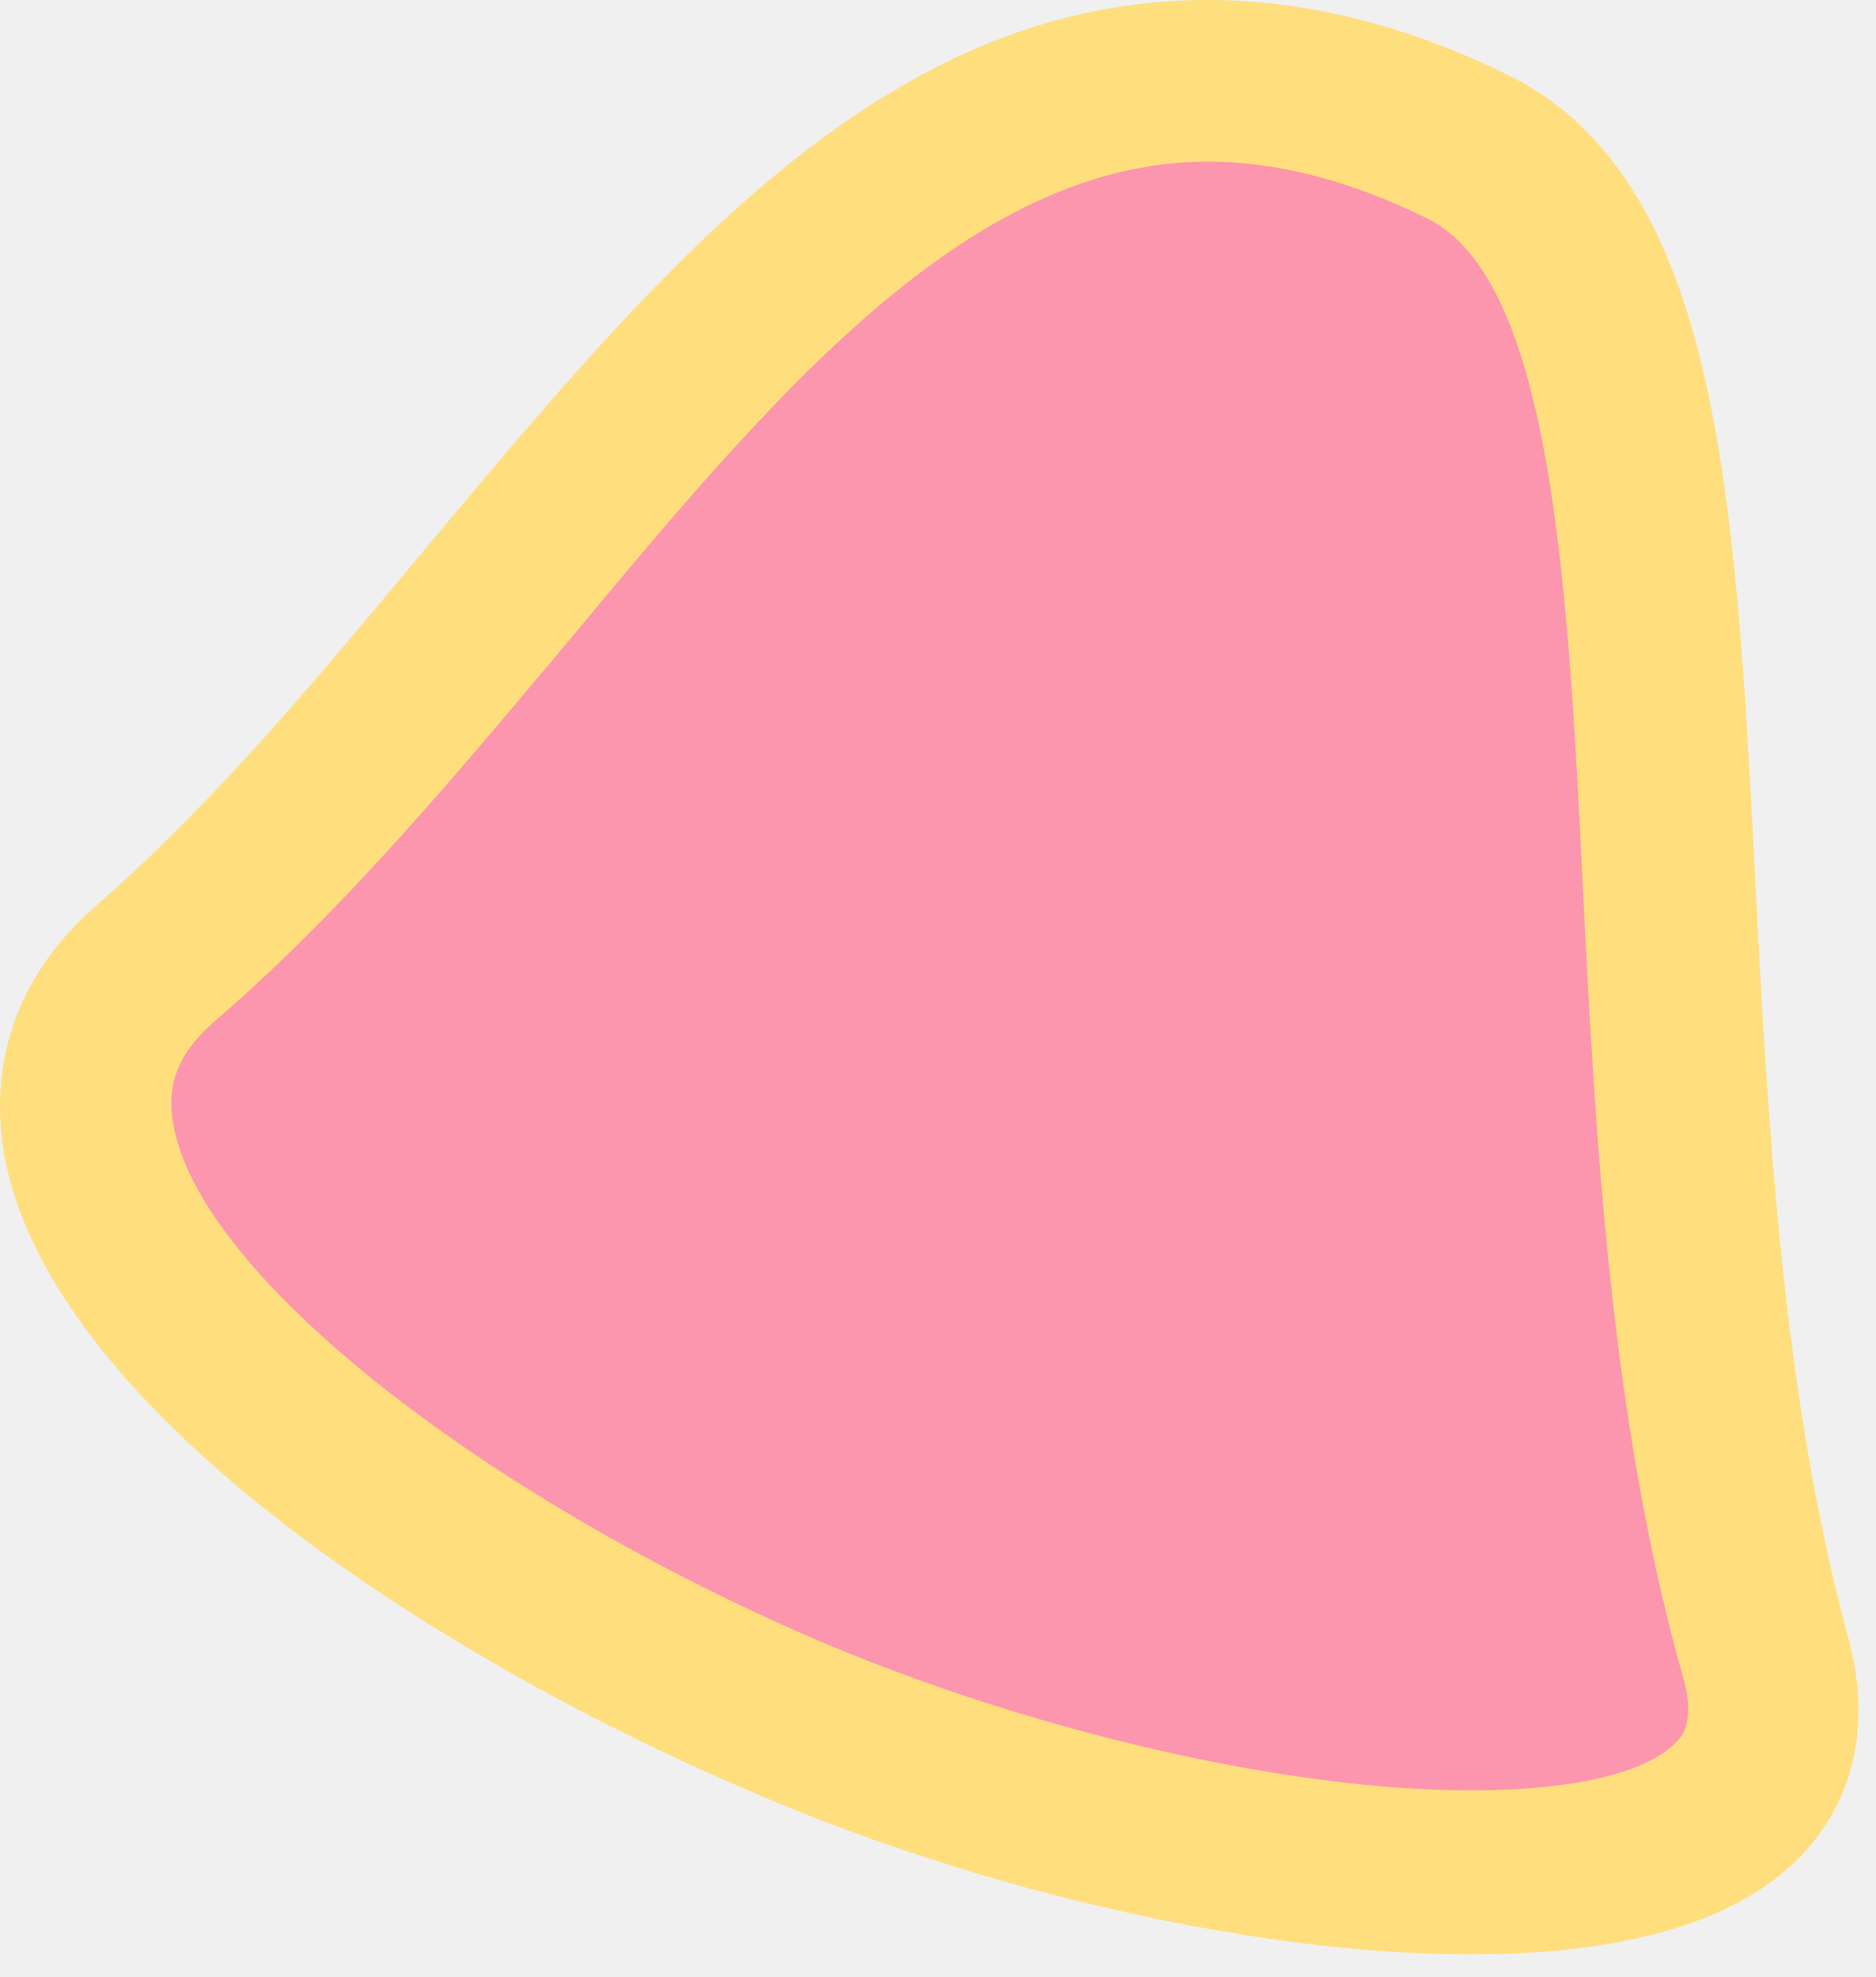
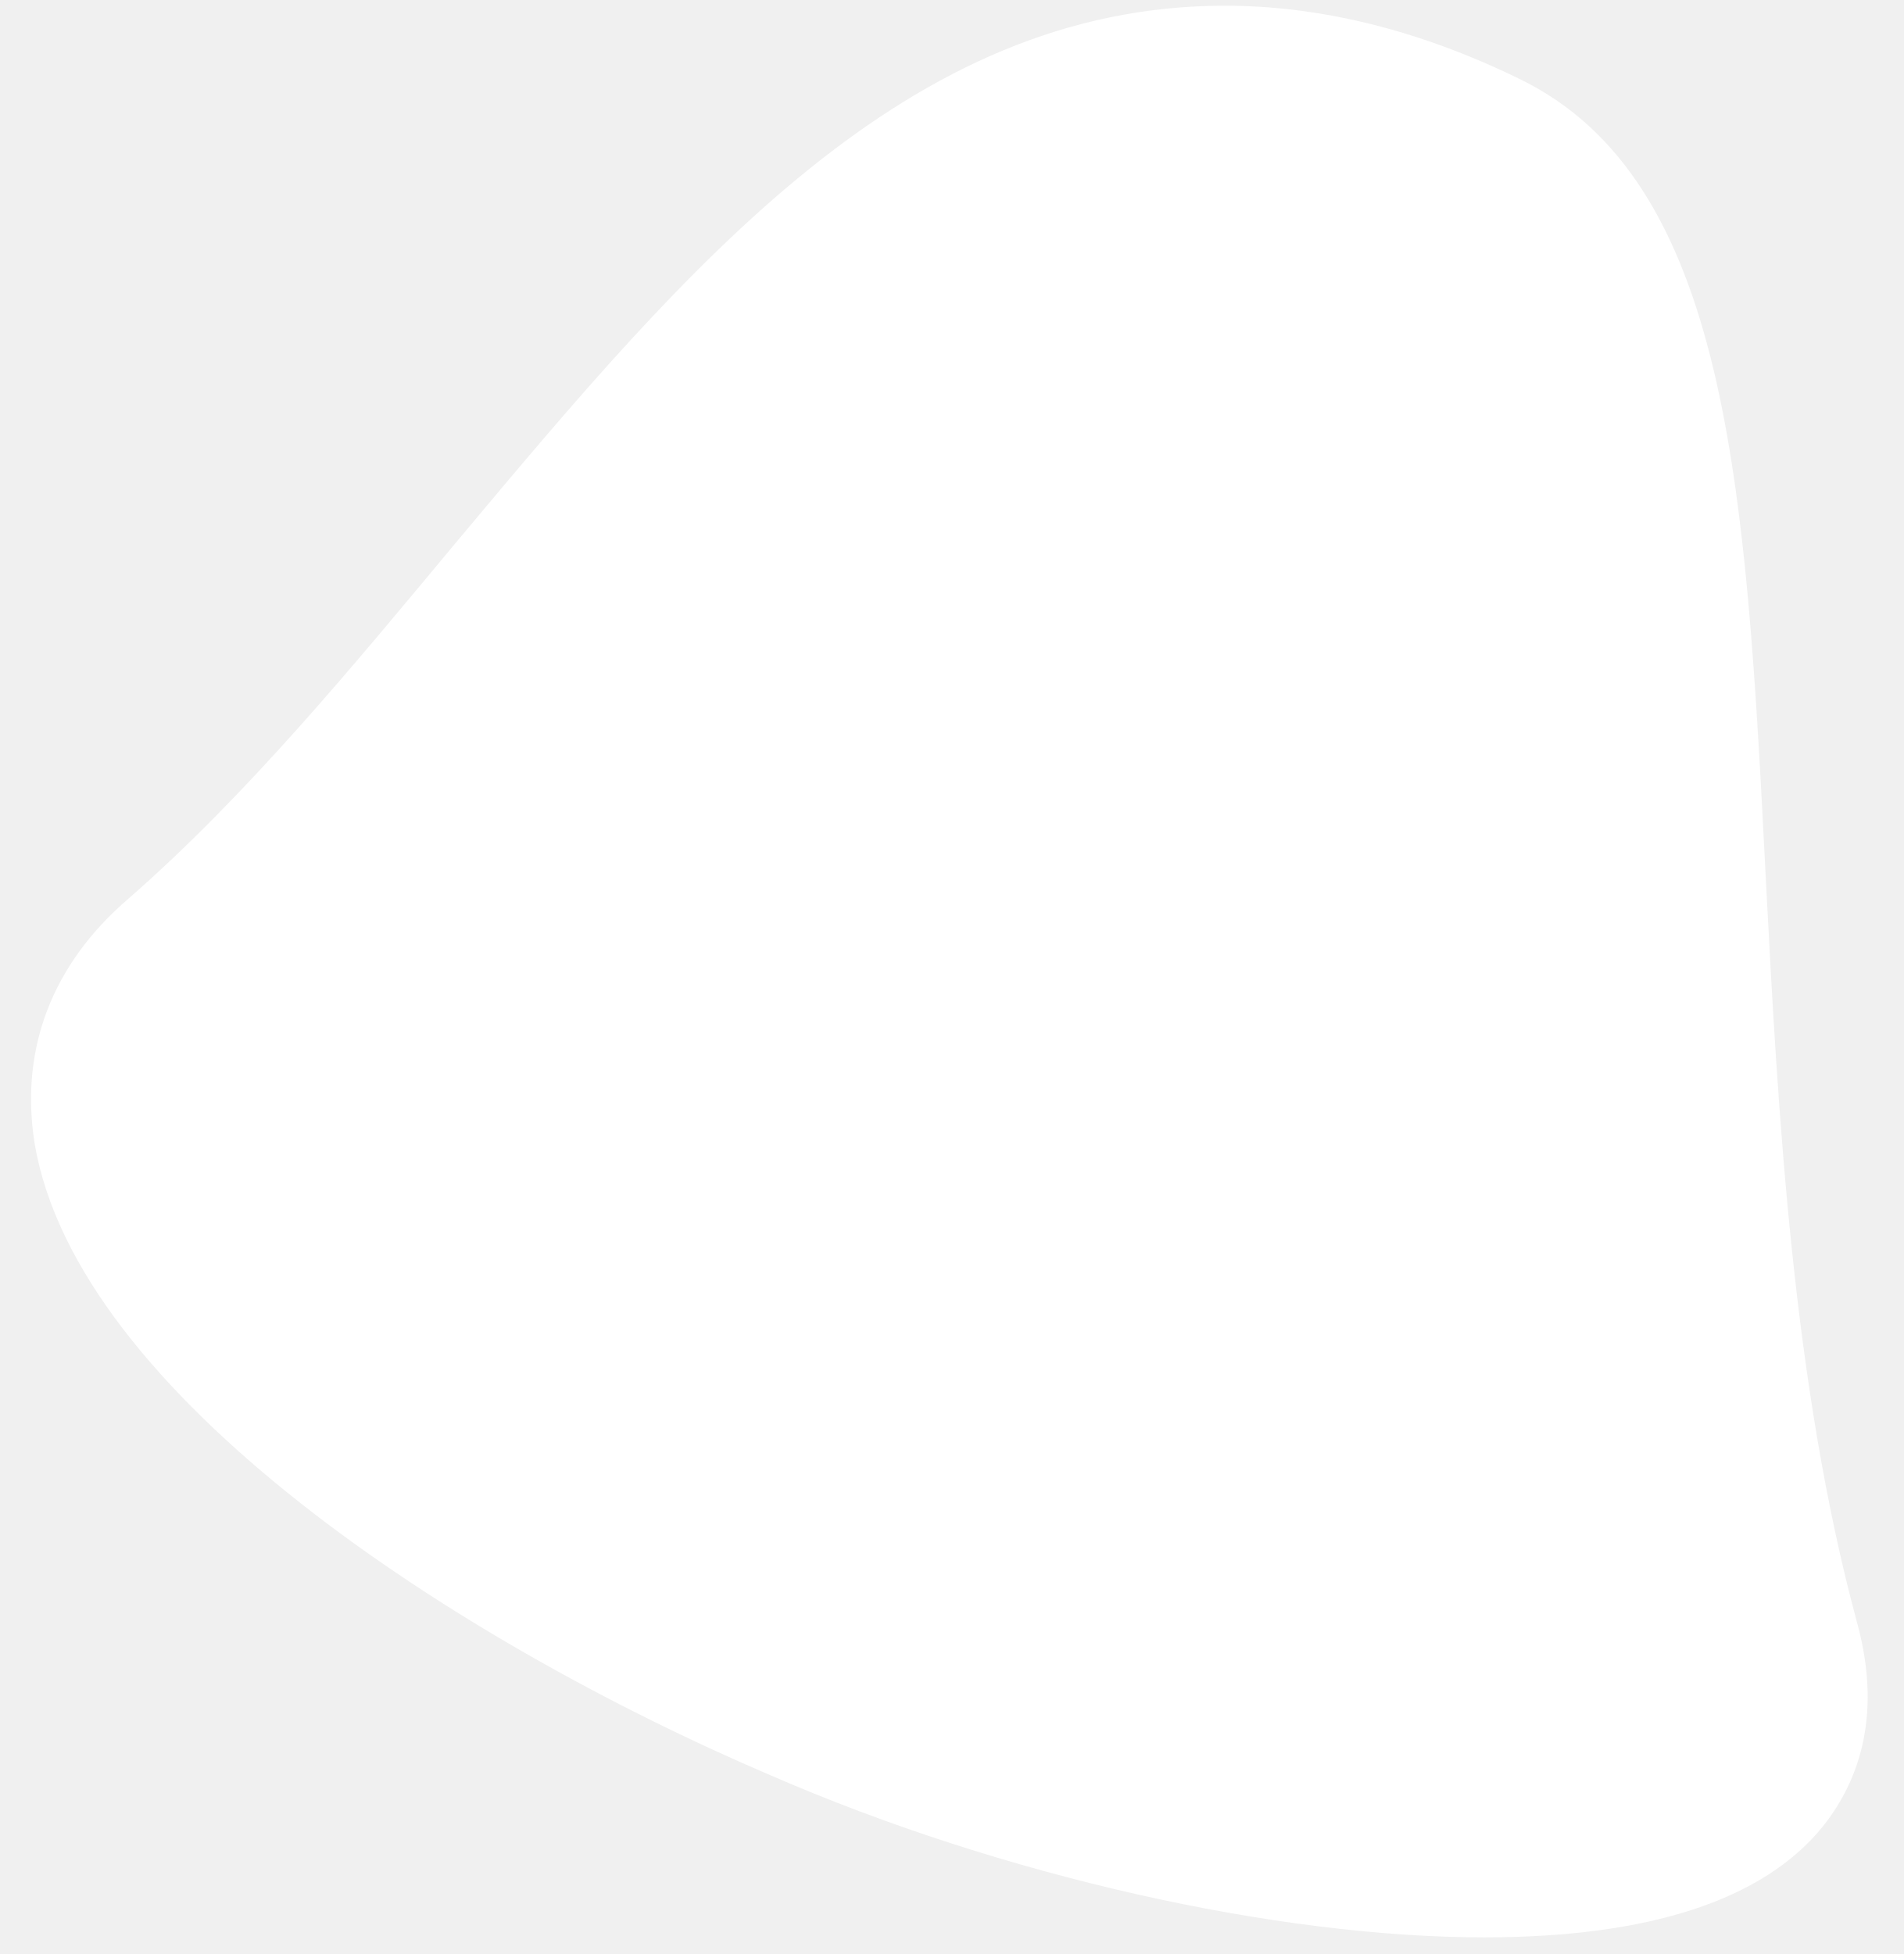
- <svg xmlns="http://www.w3.org/2000/svg" width="37" height="39" viewBox="0 0 37 39" fill="none">
-   <path d="M15.448 33.817C24.222 37.569 36.494 38.695 34.819 32.597C31.516 20.778 34.572 5.581 28.904 2.861C17.371 -2.72 11.9 11.21 3.028 18.995C-1.704 23.17 6.675 30.065 15.448 33.817Z" fill="#FC95AE" />
-   <path d="M29.002 38.554C24.862 38.554 19.391 37.334 14.758 35.318C8.498 32.644 0.908 27.72 0.07 22.701C-0.225 20.825 0.415 19.136 1.943 17.823C4.309 15.759 6.428 13.18 8.498 10.694C13.132 5.159 17.469 0 23.827 0C25.7 0 27.671 0.469 29.692 1.454C33.882 3.471 34.227 9.615 34.621 17.354C34.867 22.138 35.163 27.532 36.445 32.269C36.987 34.239 36.395 35.552 35.755 36.35C34.572 37.804 32.304 38.554 29.002 38.554ZM23.827 3.189C19.095 3.189 15.251 7.786 11.16 12.711C8.991 15.29 6.773 17.964 4.21 20.168C3.52 20.778 3.274 21.388 3.422 22.185C3.915 25.093 9.386 29.455 16.138 32.363C20.328 34.145 25.355 35.318 29.002 35.318C32.058 35.318 32.896 34.567 33.093 34.333C33.192 34.239 33.438 33.911 33.192 33.066C31.762 28.001 31.467 22.419 31.22 17.495C30.924 11.35 30.579 5.535 28.164 4.315C26.636 3.565 25.207 3.189 23.827 3.189Z" fill="#FFDE7E" />
+ <svg xmlns="http://www.w3.org/2000/svg" width="38" height="39" viewBox="0 0 38 39" fill="none">
+   <path d="M16.068 33.931C24.841 37.683 37.114 38.809 35.438 32.711C32.136 20.892 35.191 5.695 29.523 2.975C17.99 -2.606 12.519 11.324 3.647 19.11C-1.084 23.284 7.295 30.179 16.068 33.931Z" fill="white" />
+   <path d="M29.622 38.668C25.481 38.668 20.011 37.449 15.377 35.432C9.118 32.758 1.528 27.834 0.69 22.815C0.394 20.939 1.035 19.25 2.563 17.937C4.928 15.873 7.048 13.294 9.118 10.808C13.751 5.273 18.088 0.114 24.446 0.114C26.319 0.114 28.291 0.583 30.312 1.568C34.501 3.585 34.846 9.729 35.24 17.468C35.487 22.252 35.783 27.646 37.064 32.383C37.606 34.353 37.015 35.666 36.374 36.464C35.191 37.918 32.924 38.668 29.622 38.668ZM24.446 3.303C19.715 3.303 15.87 7.9 11.779 12.825C9.611 15.404 7.393 18.078 4.83 20.282C4.14 20.892 3.893 21.502 4.041 22.299C4.534 25.207 10.005 29.569 16.758 32.477C20.947 34.259 25.974 35.432 29.622 35.432C32.678 35.432 33.515 34.681 33.712 34.447C33.811 34.353 34.057 34.025 33.811 33.18C32.382 28.115 32.086 22.534 31.84 17.609C31.544 11.464 31.199 5.649 28.784 4.429C27.256 3.679 25.826 3.303 24.446 3.303Z" fill="white" />
</svg>
